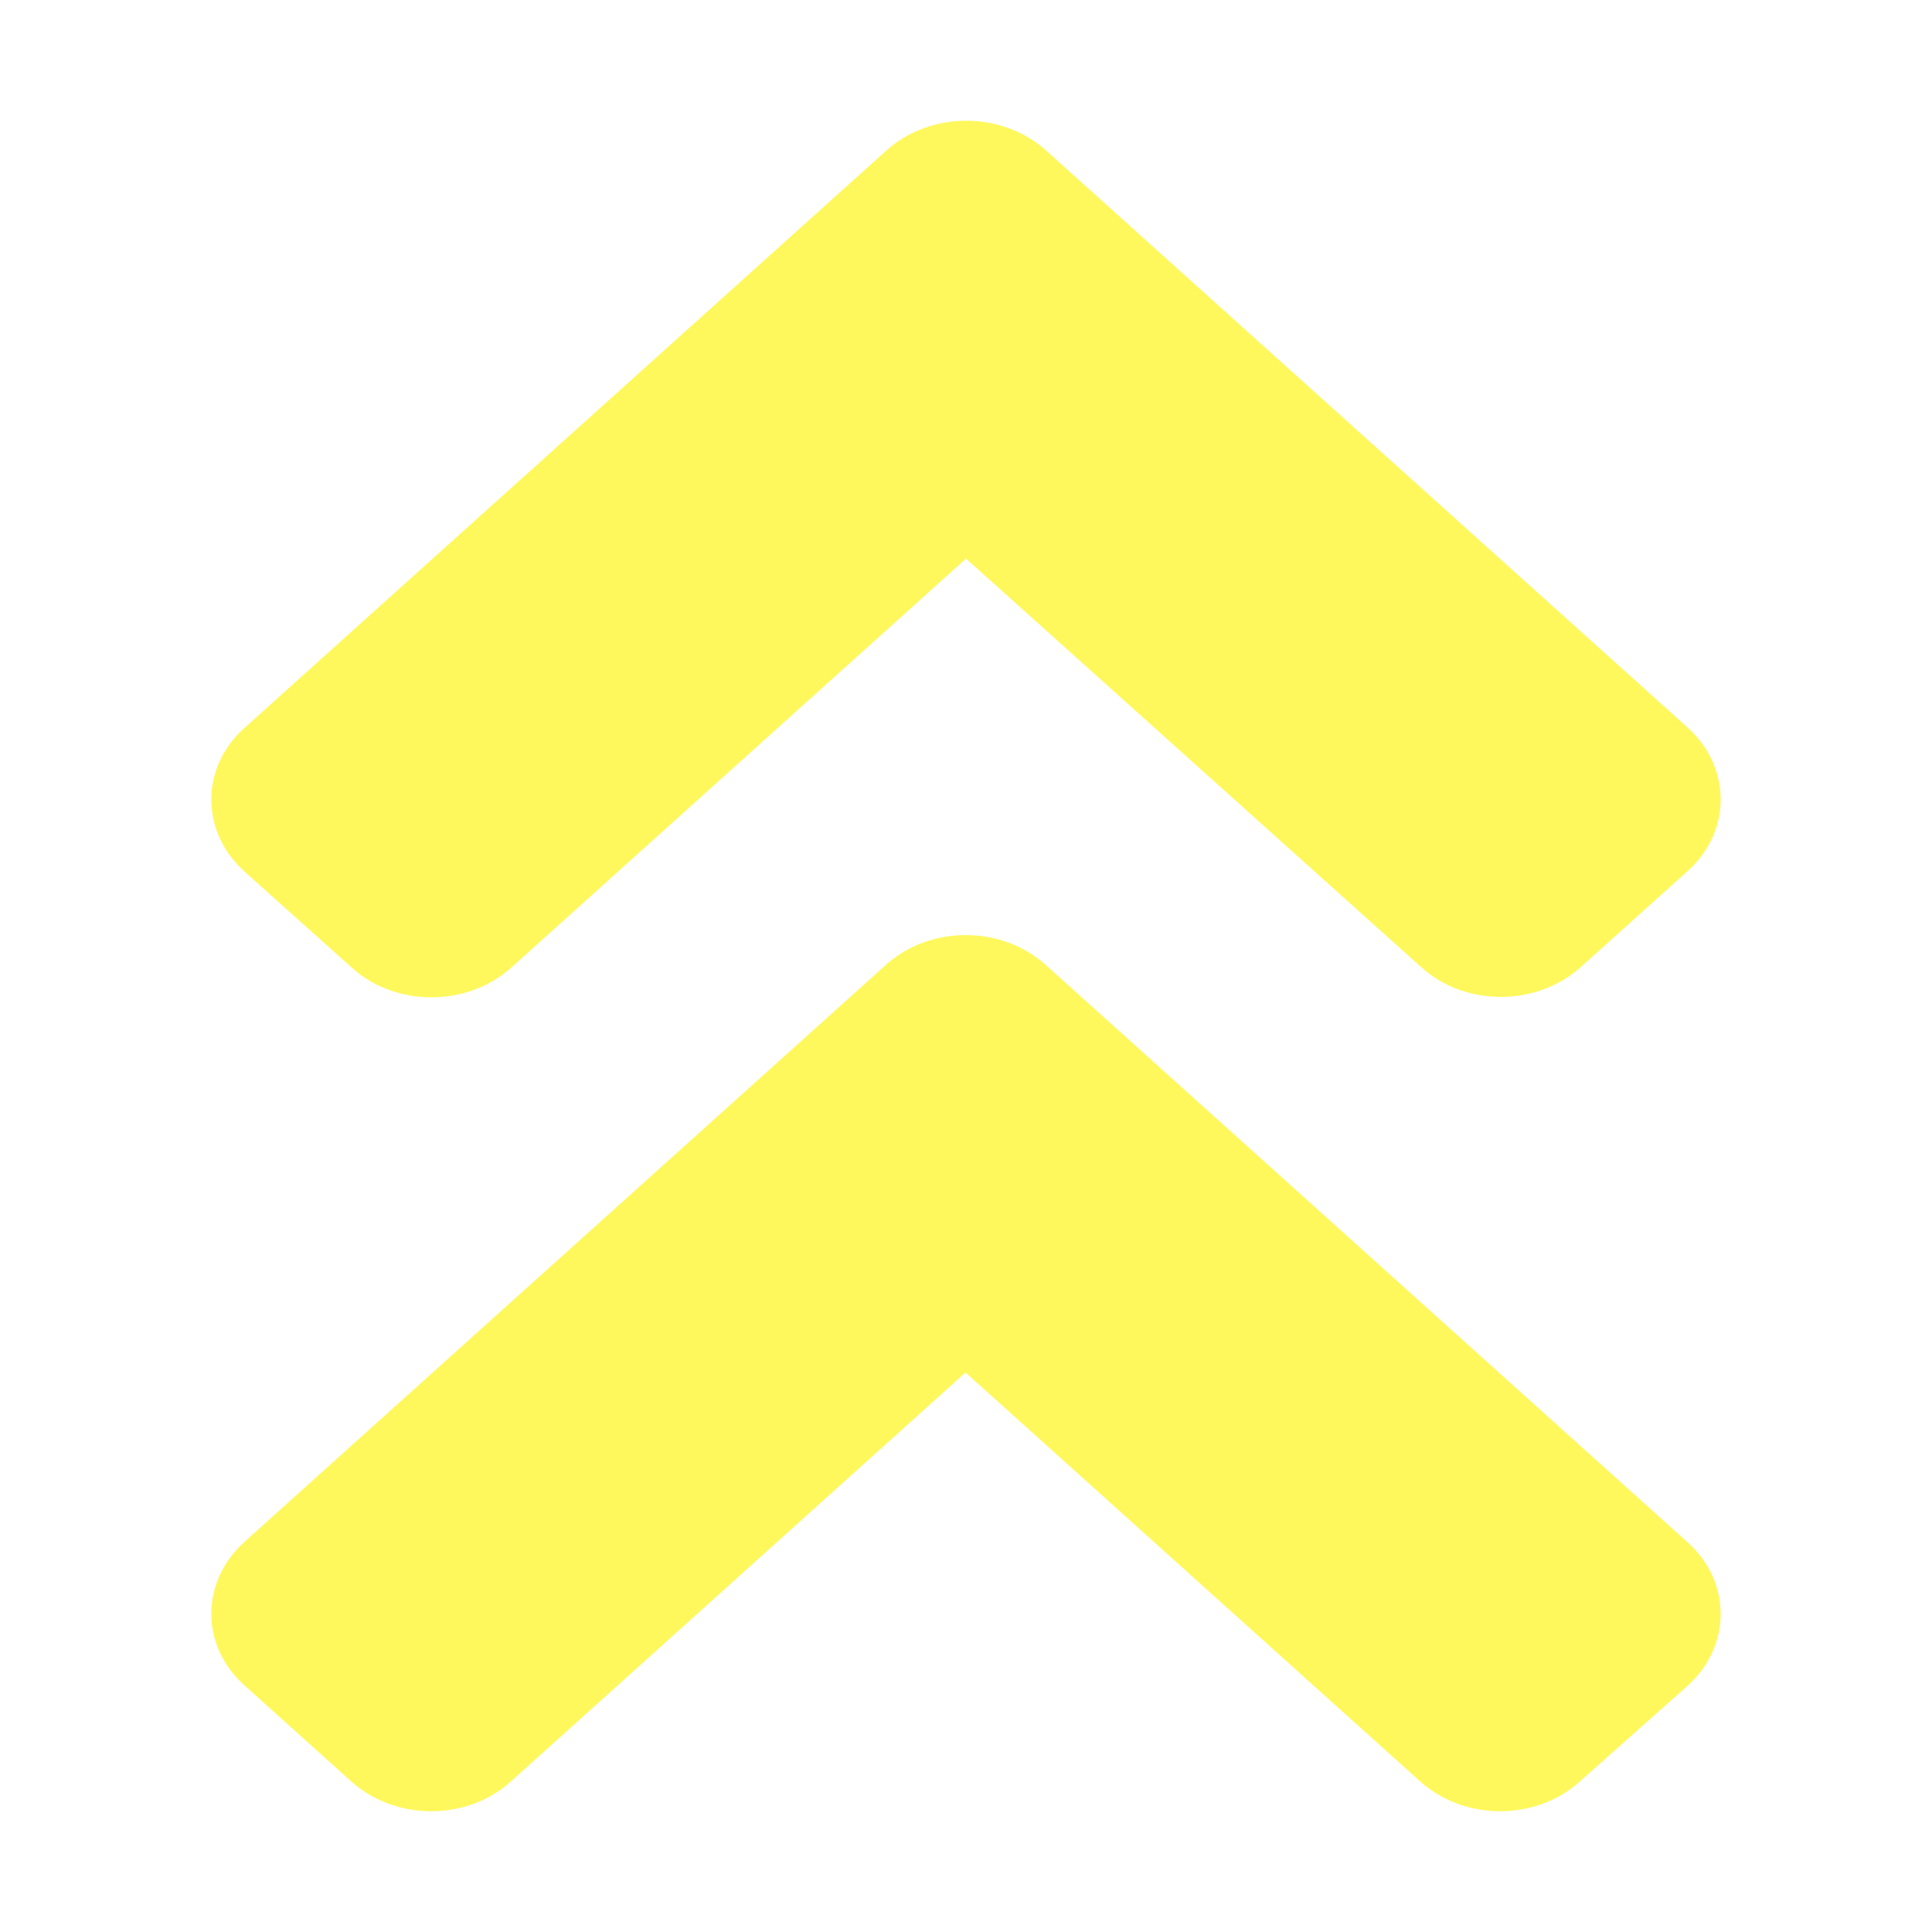
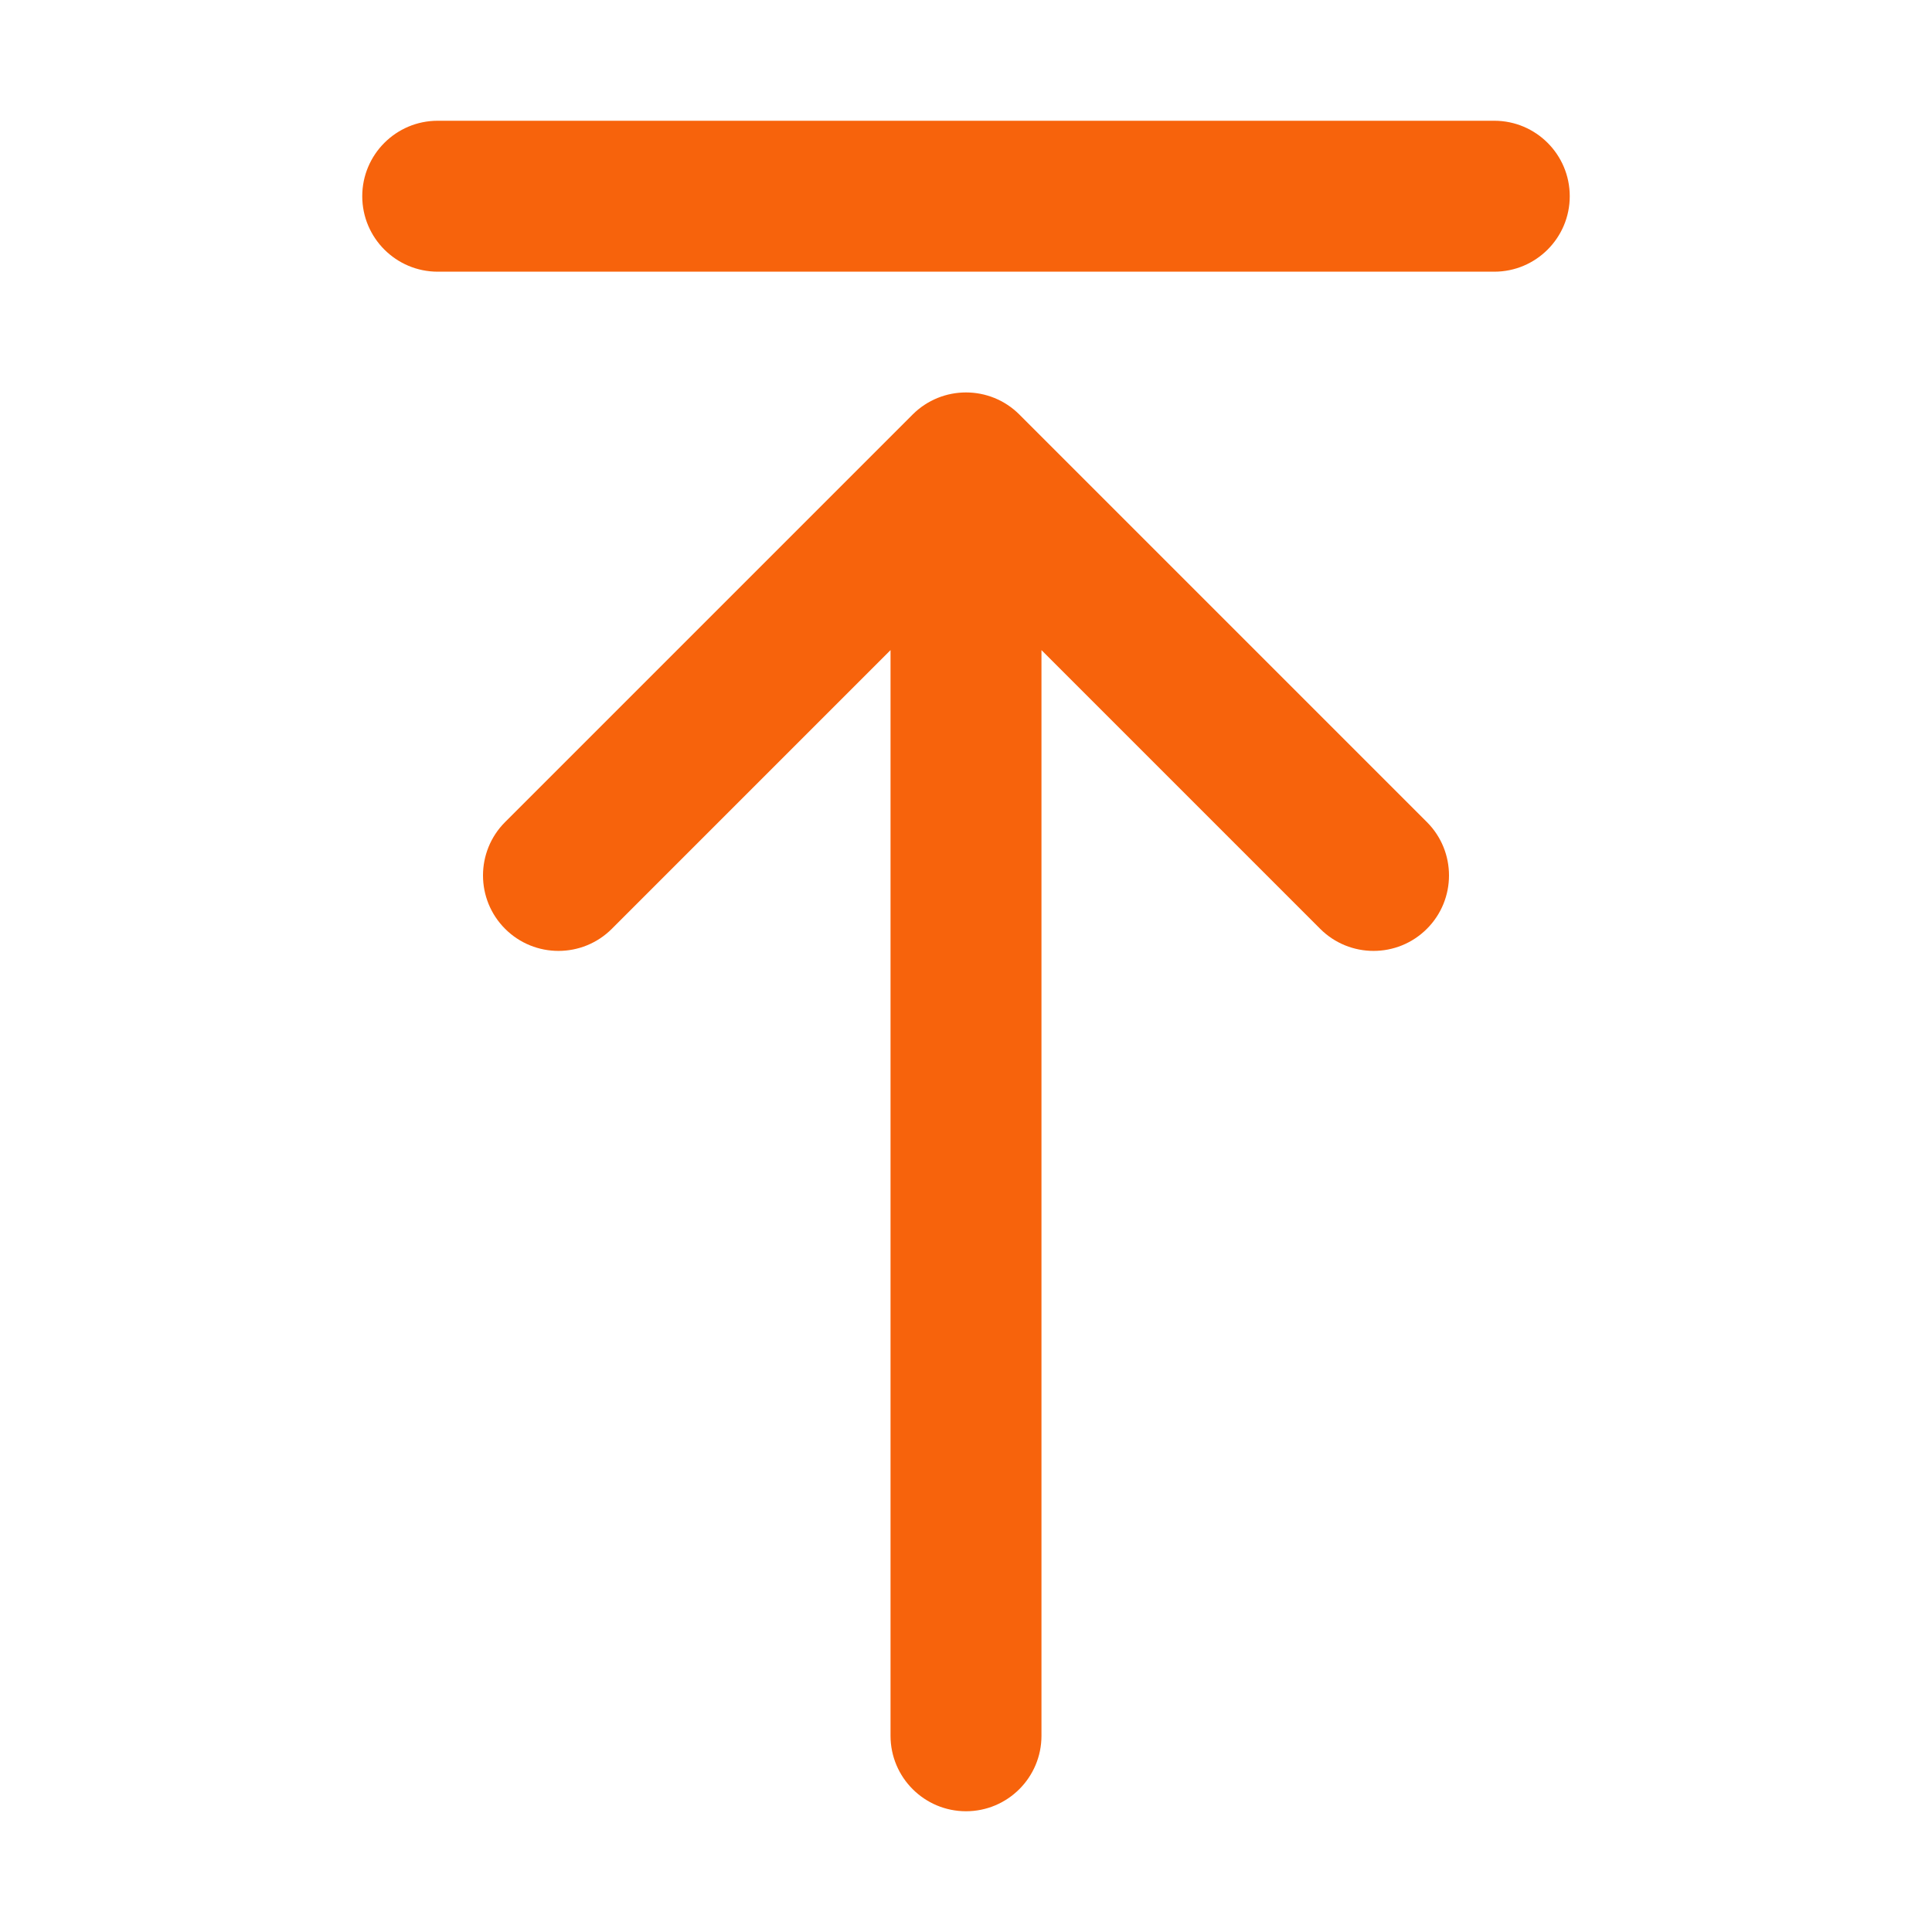
<svg xmlns="http://www.w3.org/2000/svg" width="32" height="32" viewBox="0 0 32 32" fill="none">
-   <path d="M14.672 15.982L4.051 25.536C3.316 26.196 3.316 27.264 4.051 27.917L5.816 29.505C6.55 30.165 7.737 30.165 8.463 29.505L15.992 22.733L23.521 29.505C24.255 30.165 25.442 30.165 26.169 29.505L27.949 27.924C28.683 27.264 28.683 26.196 27.949 25.543L17.328 15.989C16.594 15.322 15.406 15.322 14.672 15.982V15.982ZM17.328 2.494L27.949 12.048C28.683 12.709 28.683 13.776 27.949 14.43L26.184 16.017C25.45 16.677 24.263 16.677 23.537 16.017L16 9.252L8.471 16.024C7.737 16.684 6.55 16.684 5.823 16.024L4.051 14.437C3.316 13.776 3.316 12.709 4.051 12.055L14.672 2.501C15.406 1.834 16.594 1.834 17.328 2.494V2.494Z" fill="#FFF85C" />
+   <path d="M7.25 2C6.56 2 6 2.56 6 3.25C6 3.94 6.56 4.5 7.25 4.5H24.75C25.44 4.5 26 3.94 26 3.25C26 2.56 25.44 2 24.75 2H7.25ZM16.884 6.866C16.396 6.378 15.604 6.378 15.116 6.866L8.366 13.616C7.878 14.104 7.878 14.896 8.366 15.384C8.854 15.872 9.646 15.872 10.134 15.384L14.75 10.768V28.75C14.75 29.44 15.31 30 16 30C16.69 30 17.25 29.44 17.25 28.75V10.768L21.866 15.384C22.354 15.872 23.146 15.872 23.634 15.384C24.122 14.896 24.122 14.104 23.634 13.616L16.884 6.866Z" fill="#f7630c" />
</svg>
